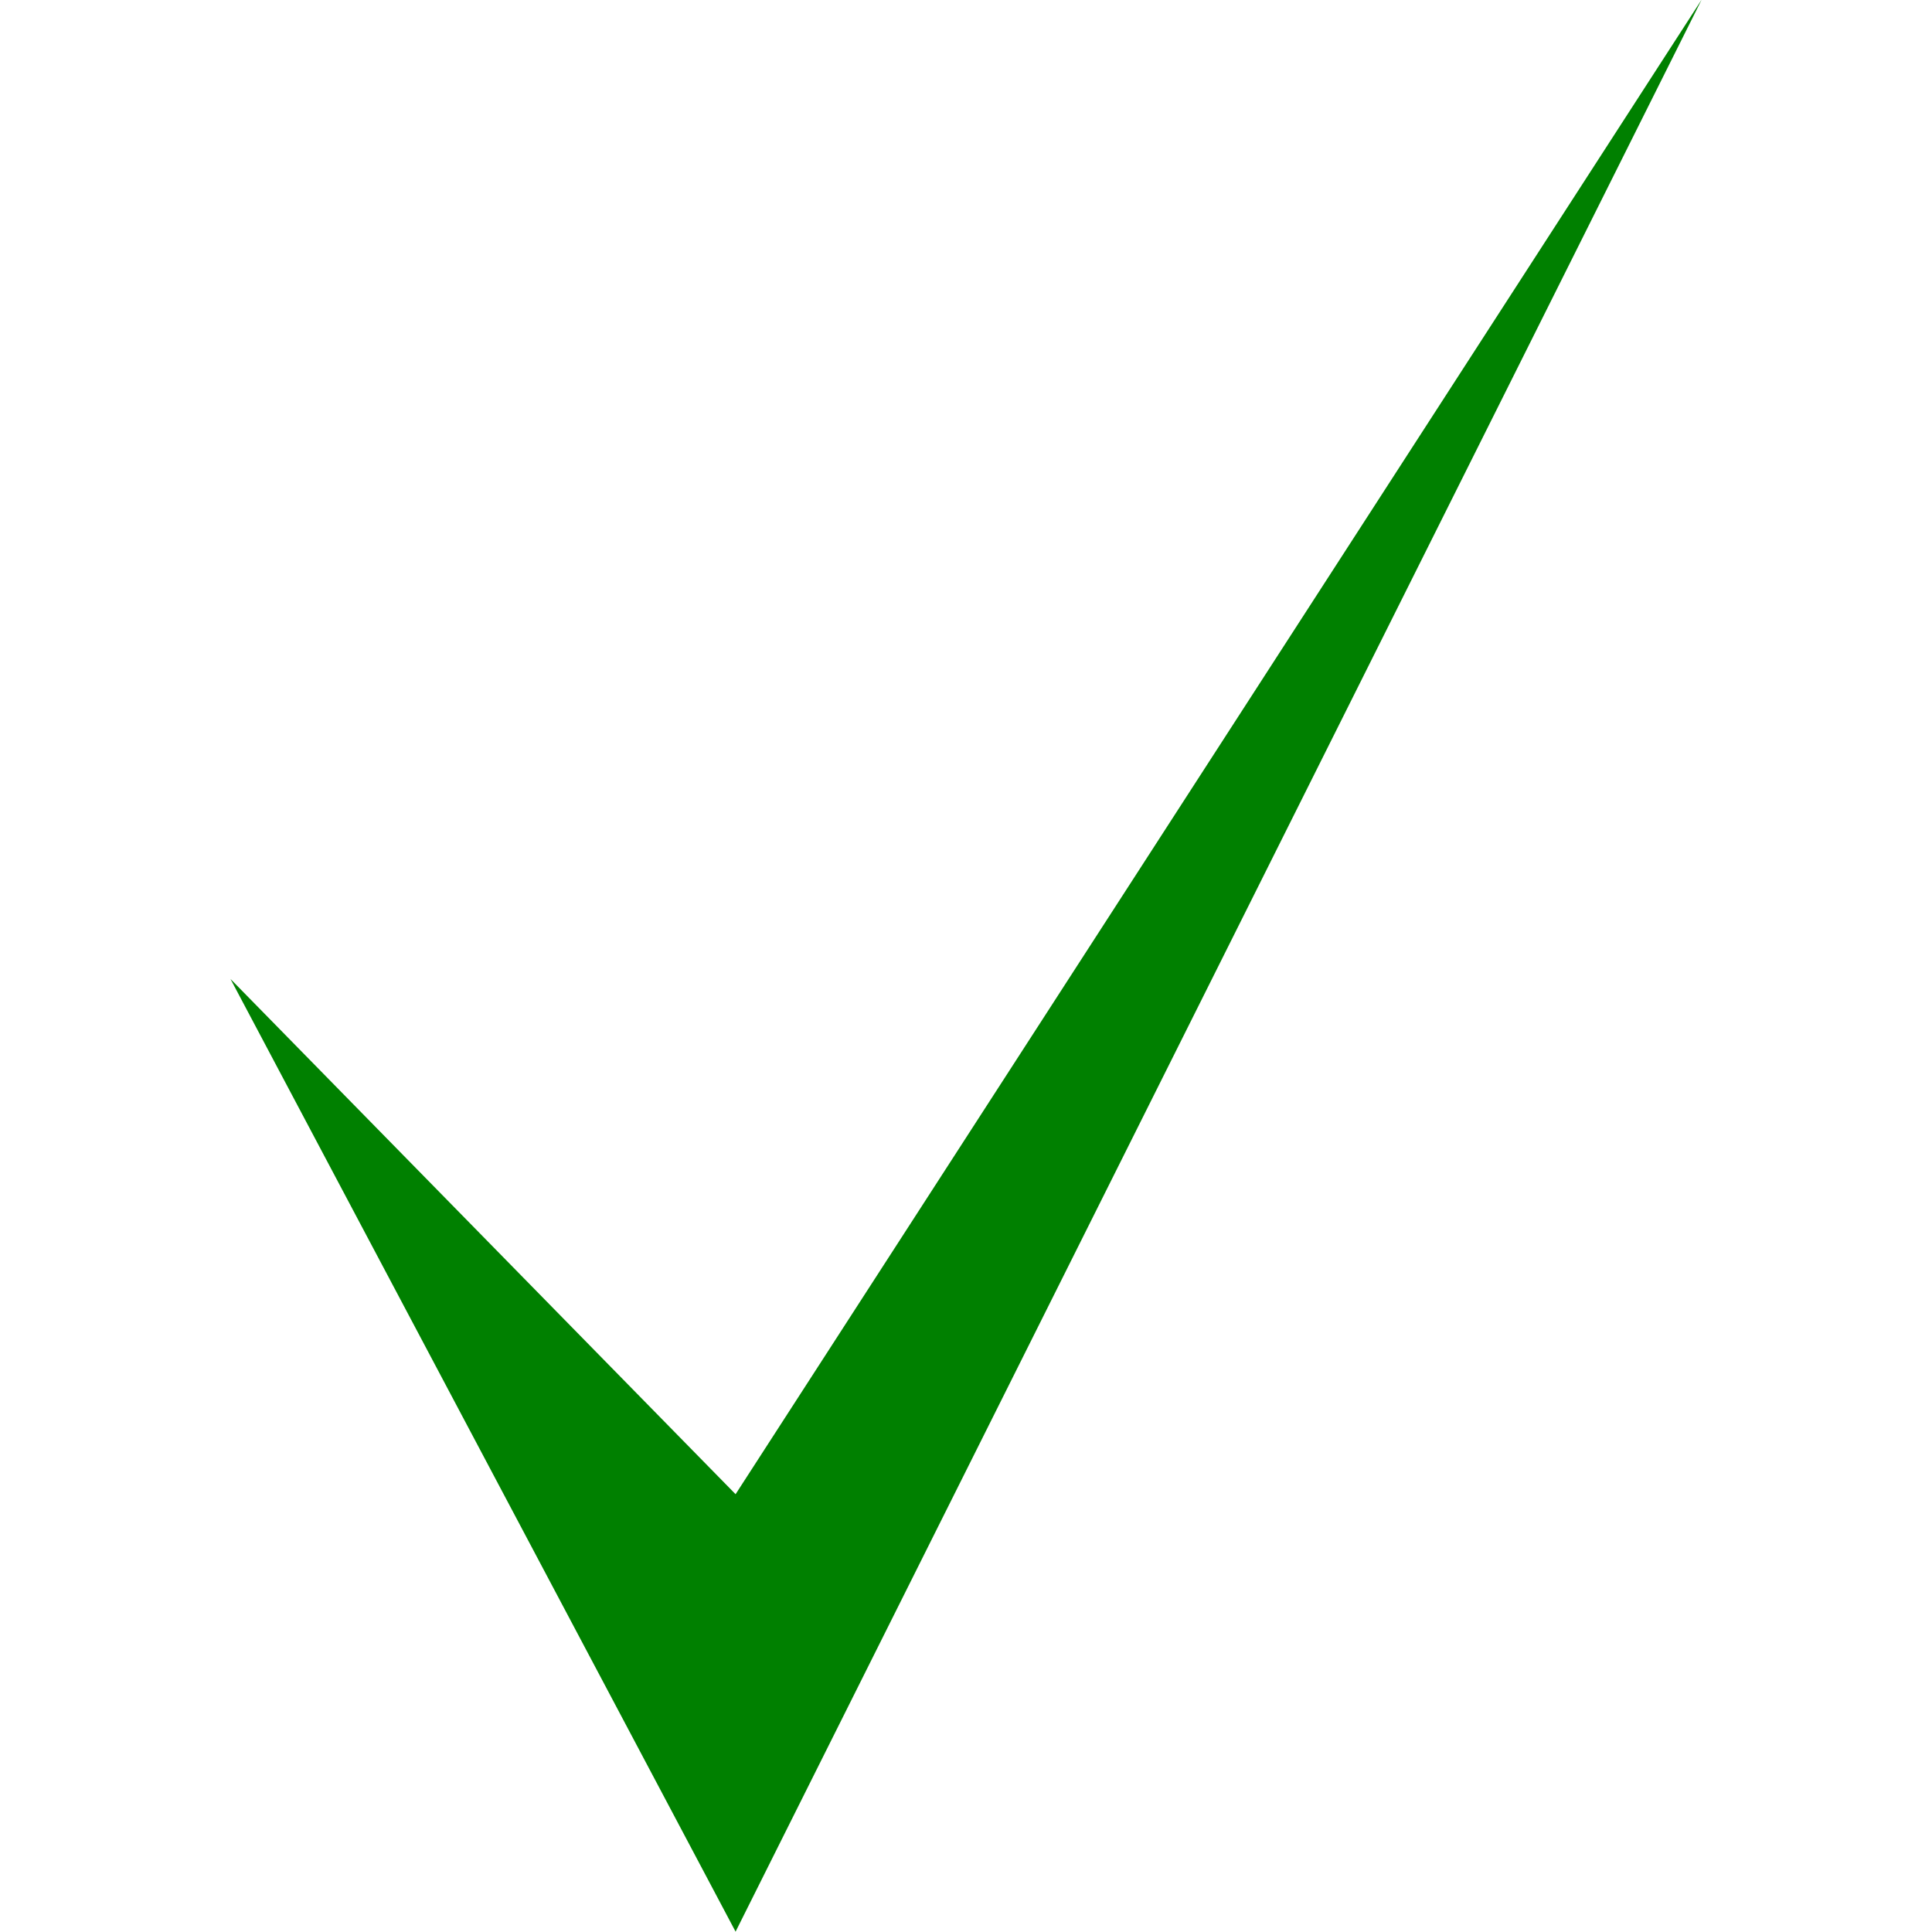
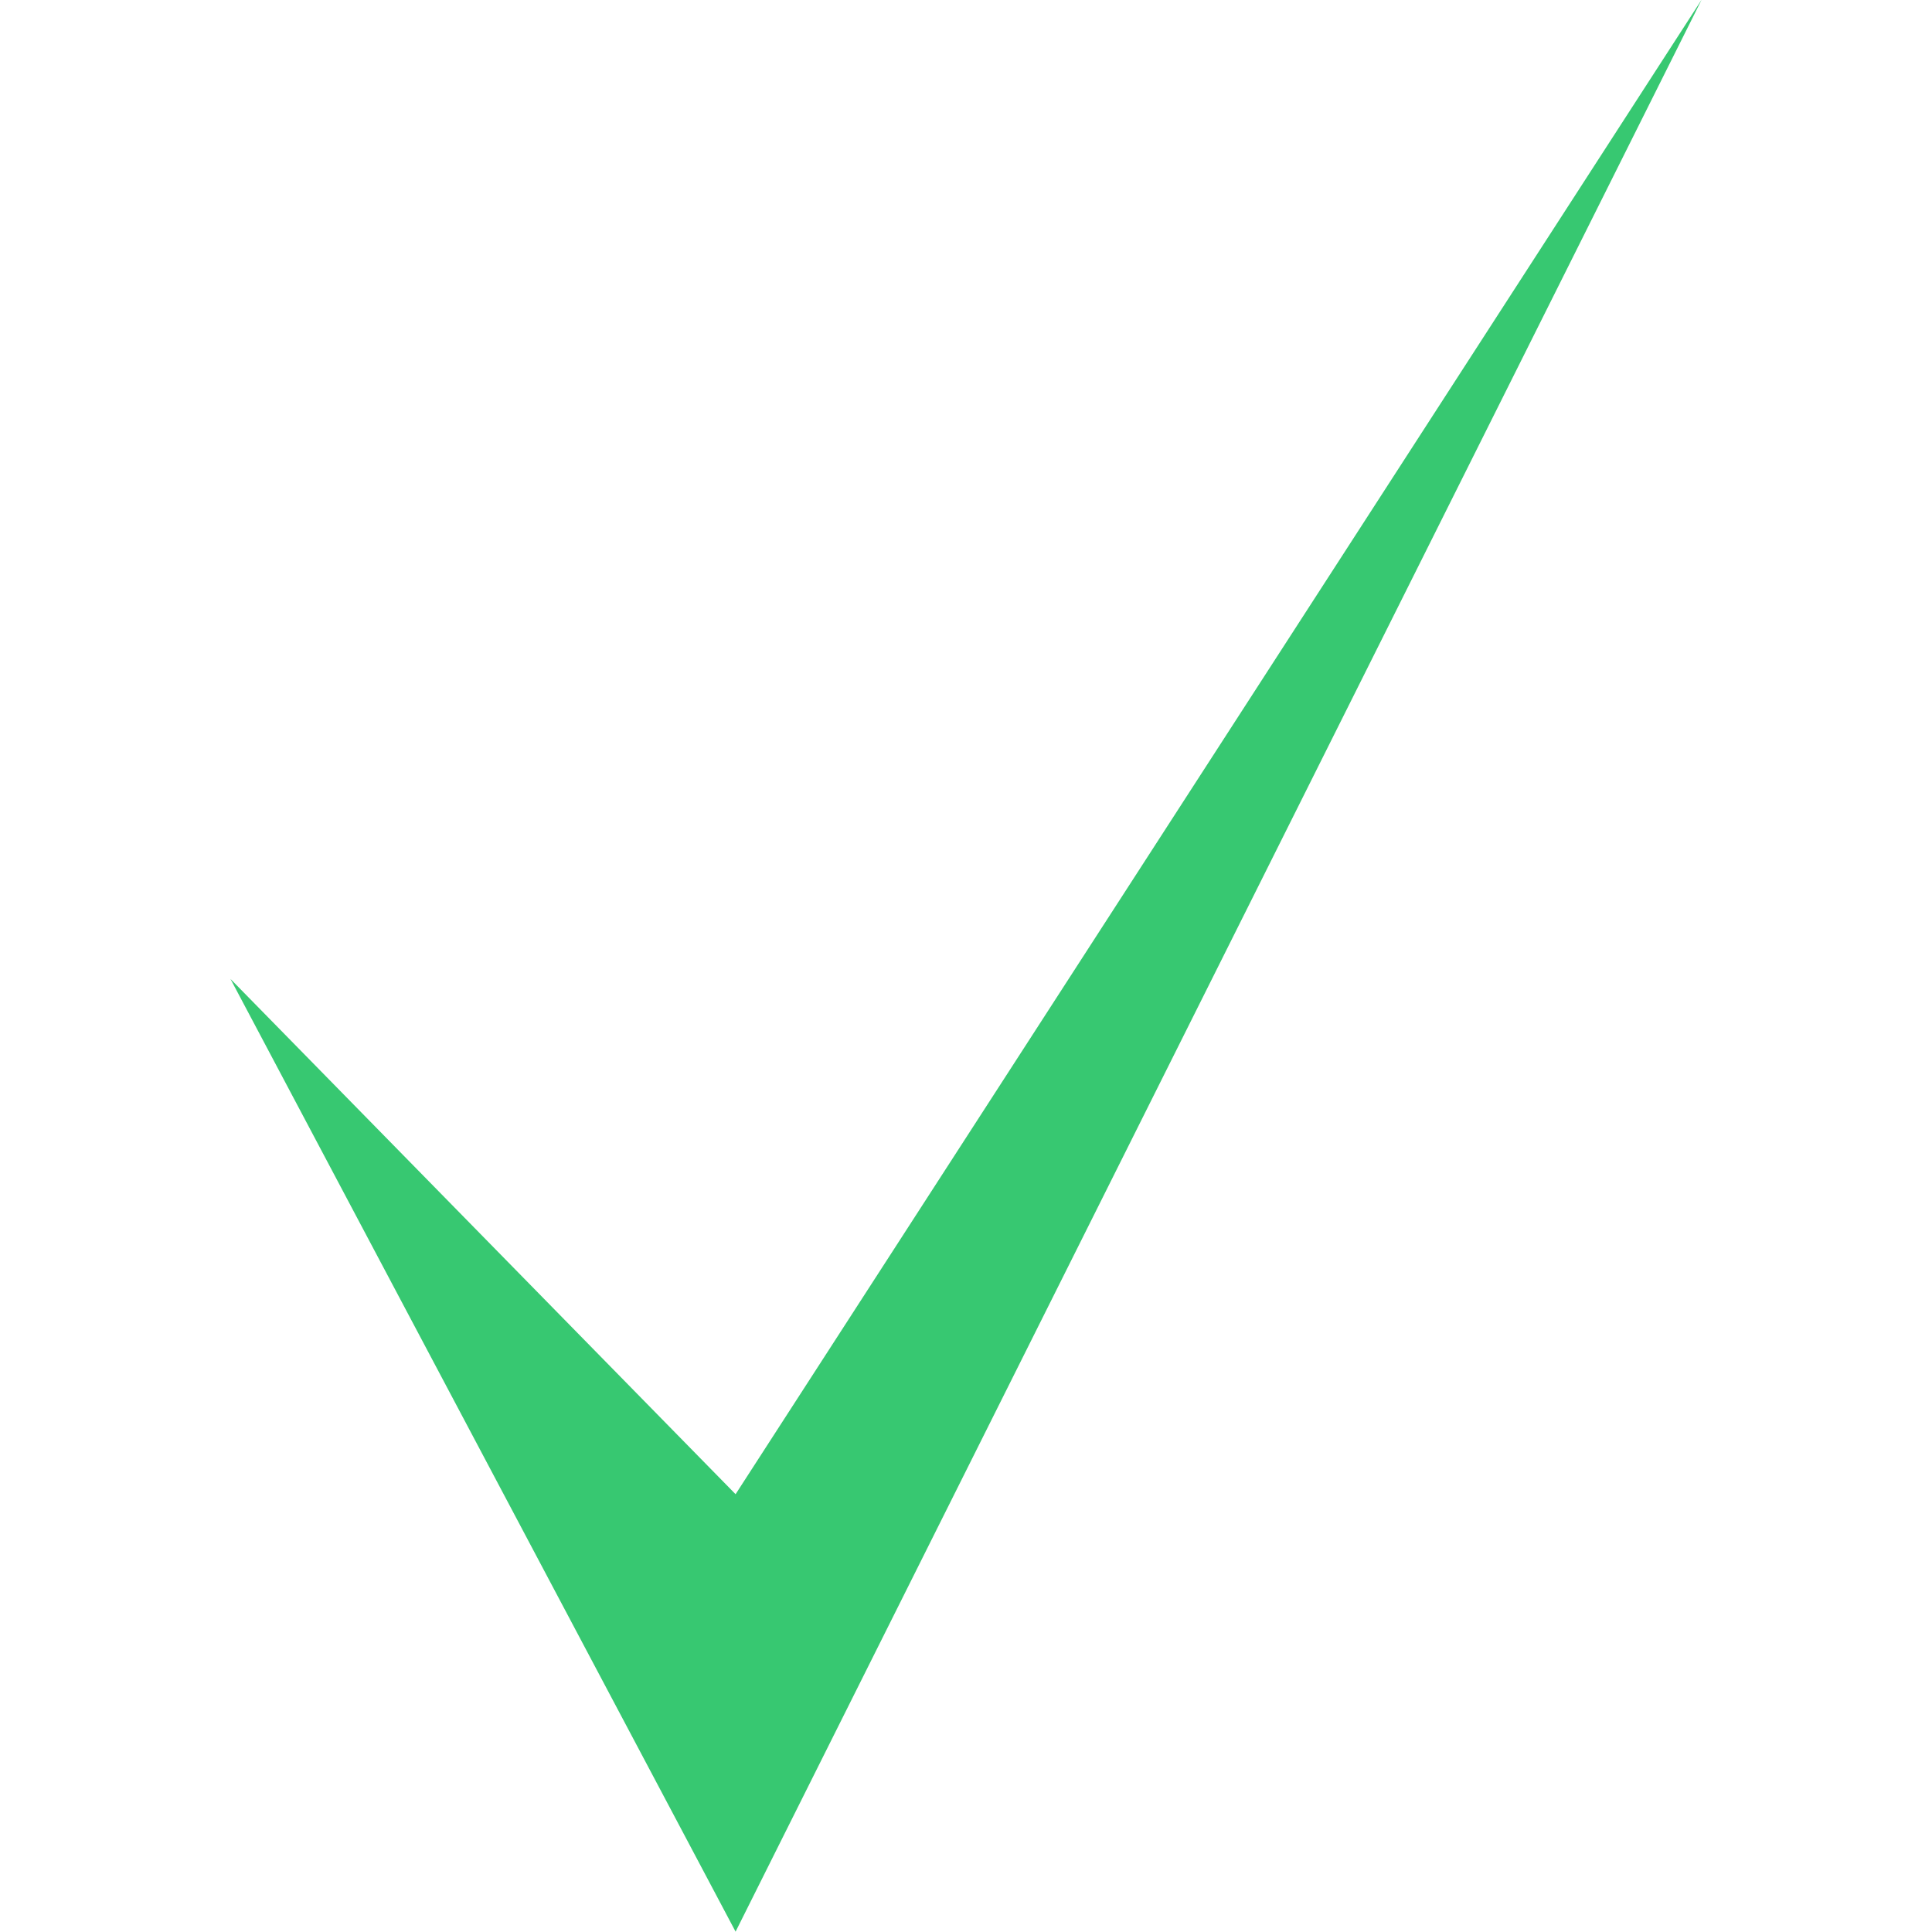
- <svg xmlns="http://www.w3.org/2000/svg" width="64" height="64" version="1.1" viewBox="0 0 16.933 16.933">
-   <g transform="translate(0 -280.07)">
-     <path d="m2.02 288.65 4.427 4.516 8.467-13.099-8.467 16.933z" fill="#008000" />
-     <ellipse cx="5.929" cy="285.14" r="7.512" fill="none" style="paint-order:markers stroke fill" />
+ <svg xmlns="http://www.w3.org/2000/svg" width="64" height="64" version="1.1" viewBox="0 0 16.933 16.933" id="svg872">
+   <defs id="defs876" />
+   <g transform="translate(0 -280.07)" id="g870" style="fill:#37c871">
+     <path d="m2.02 288.65 4.427 4.516 8.467-13.099-8.467 16.933z" fill="#008000" id="path866" style="fill:#37c871" />
+     <ellipse cx="5.929" cy="285.14" r="7.512" fill="none" style="paint-order:markers stroke fill;fill:#37c871" id="ellipse868" />
  </g>
</svg>
